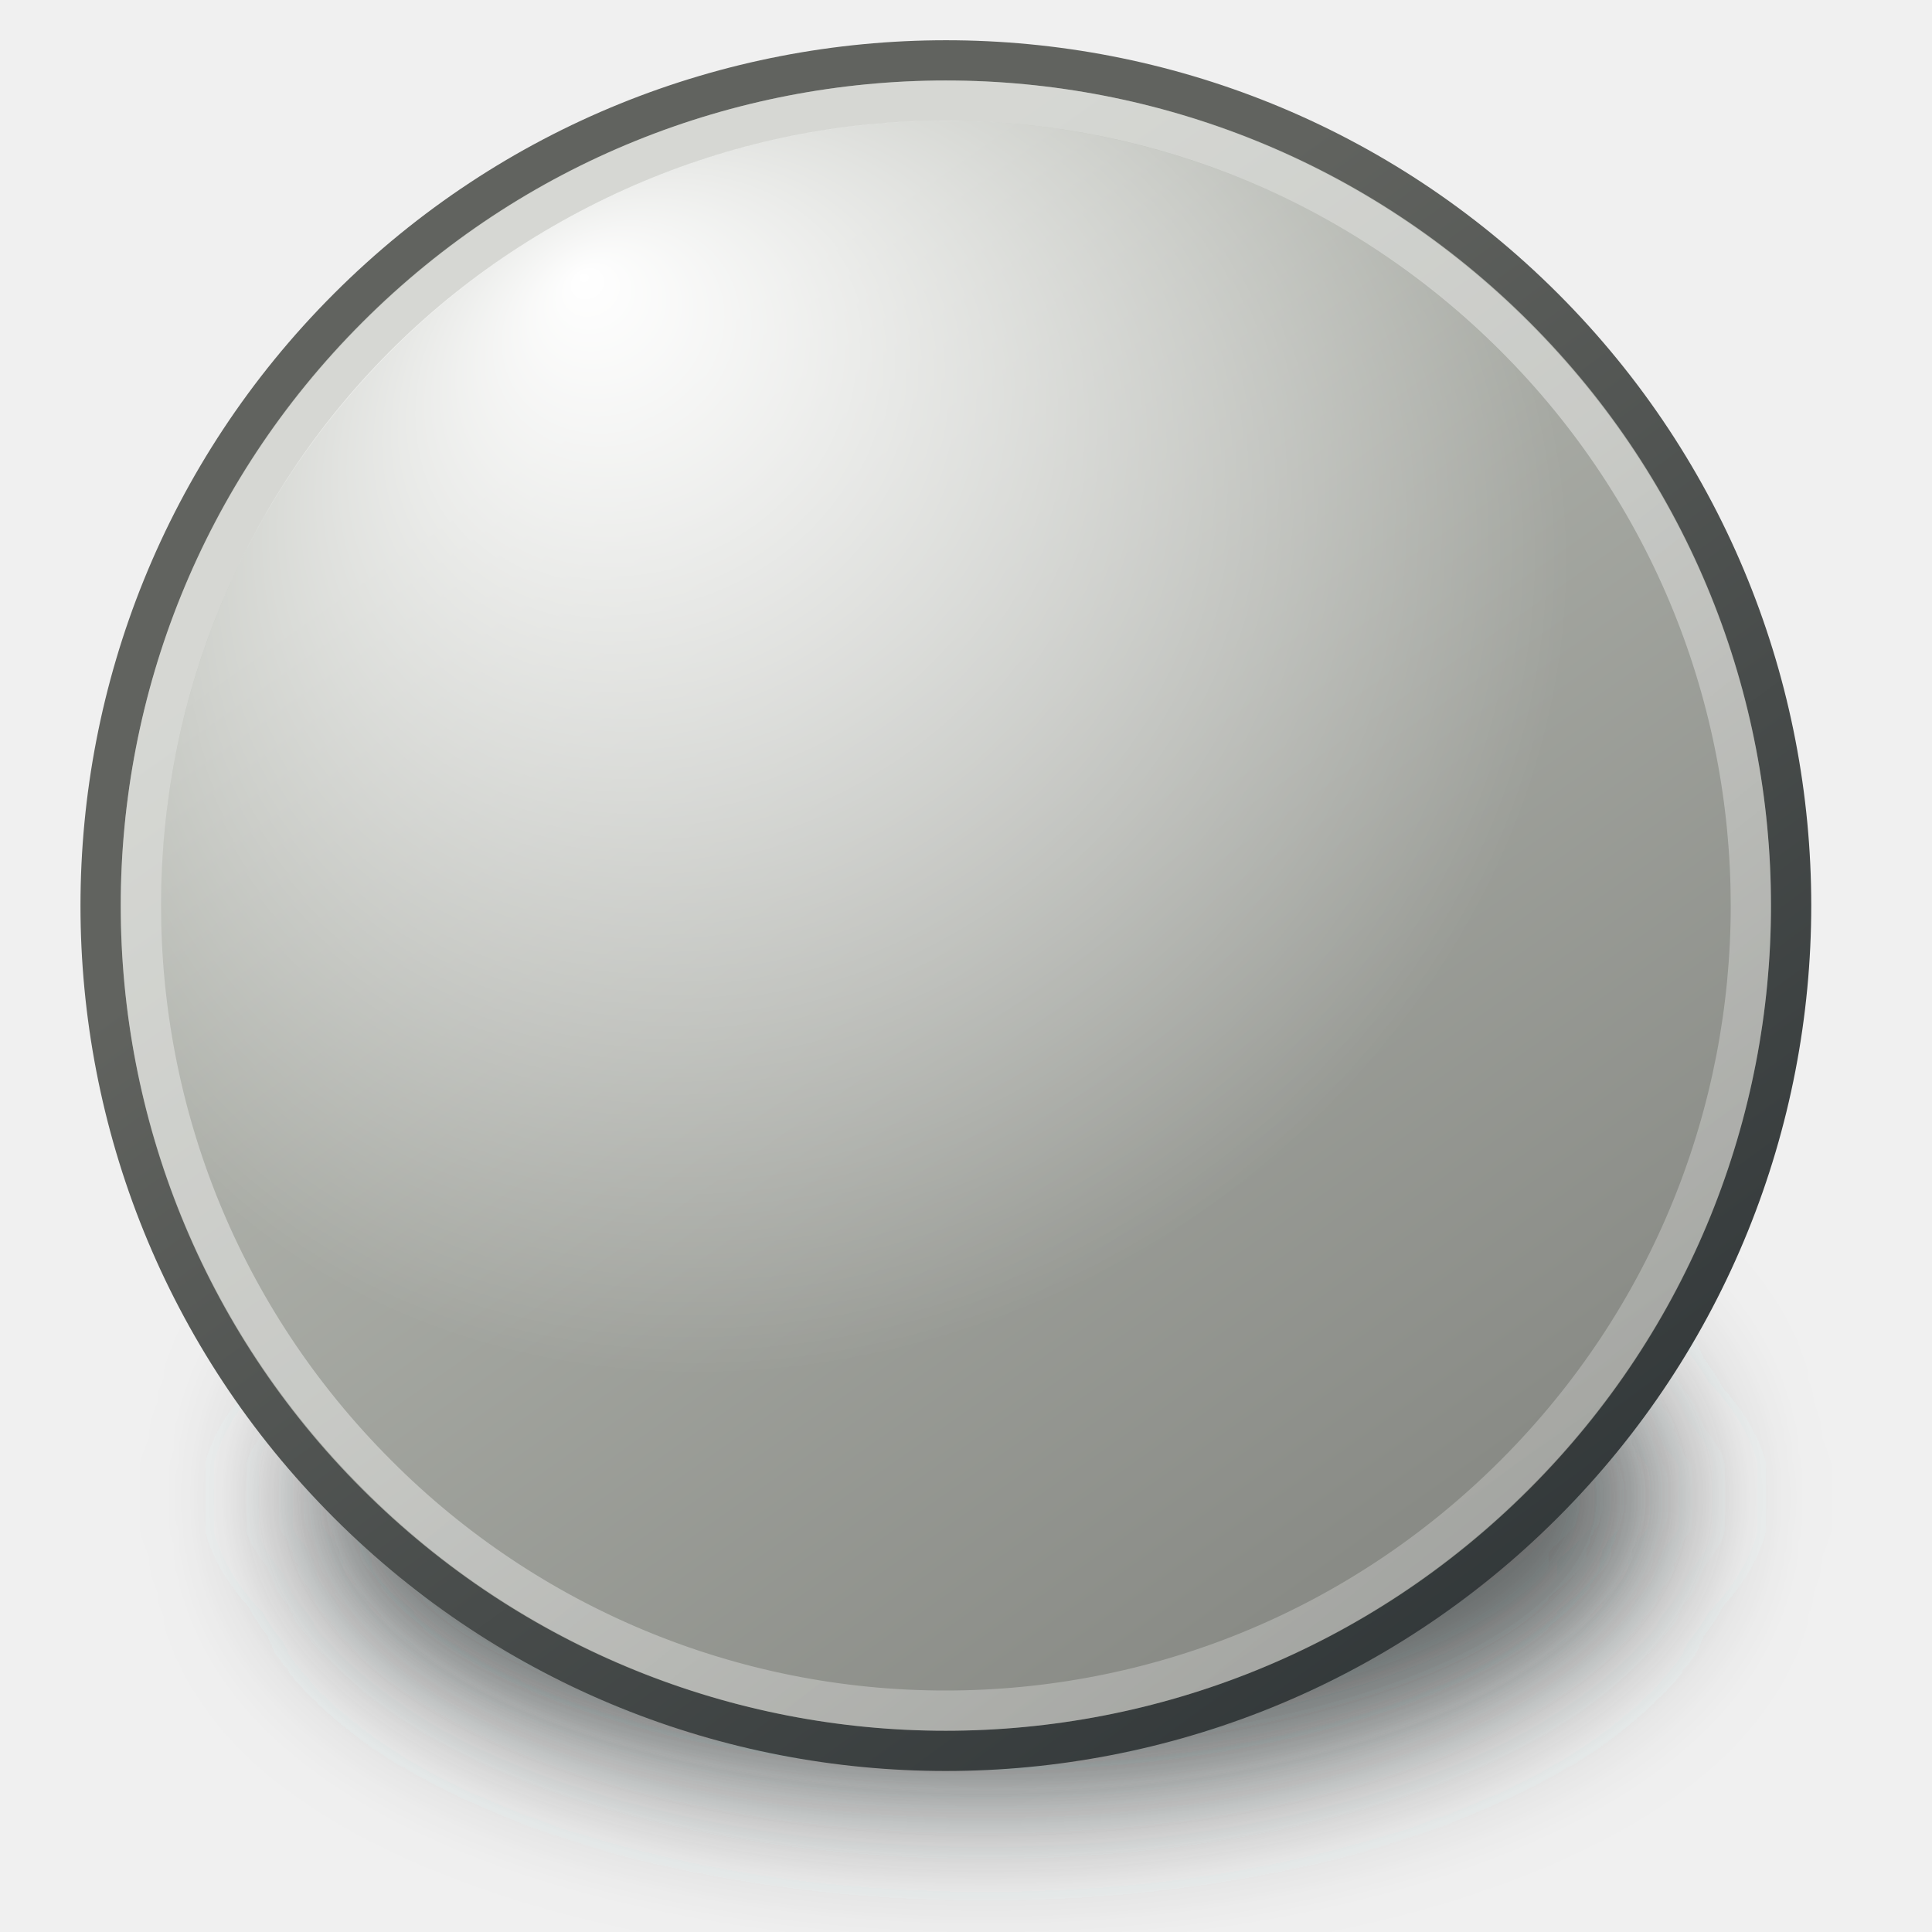
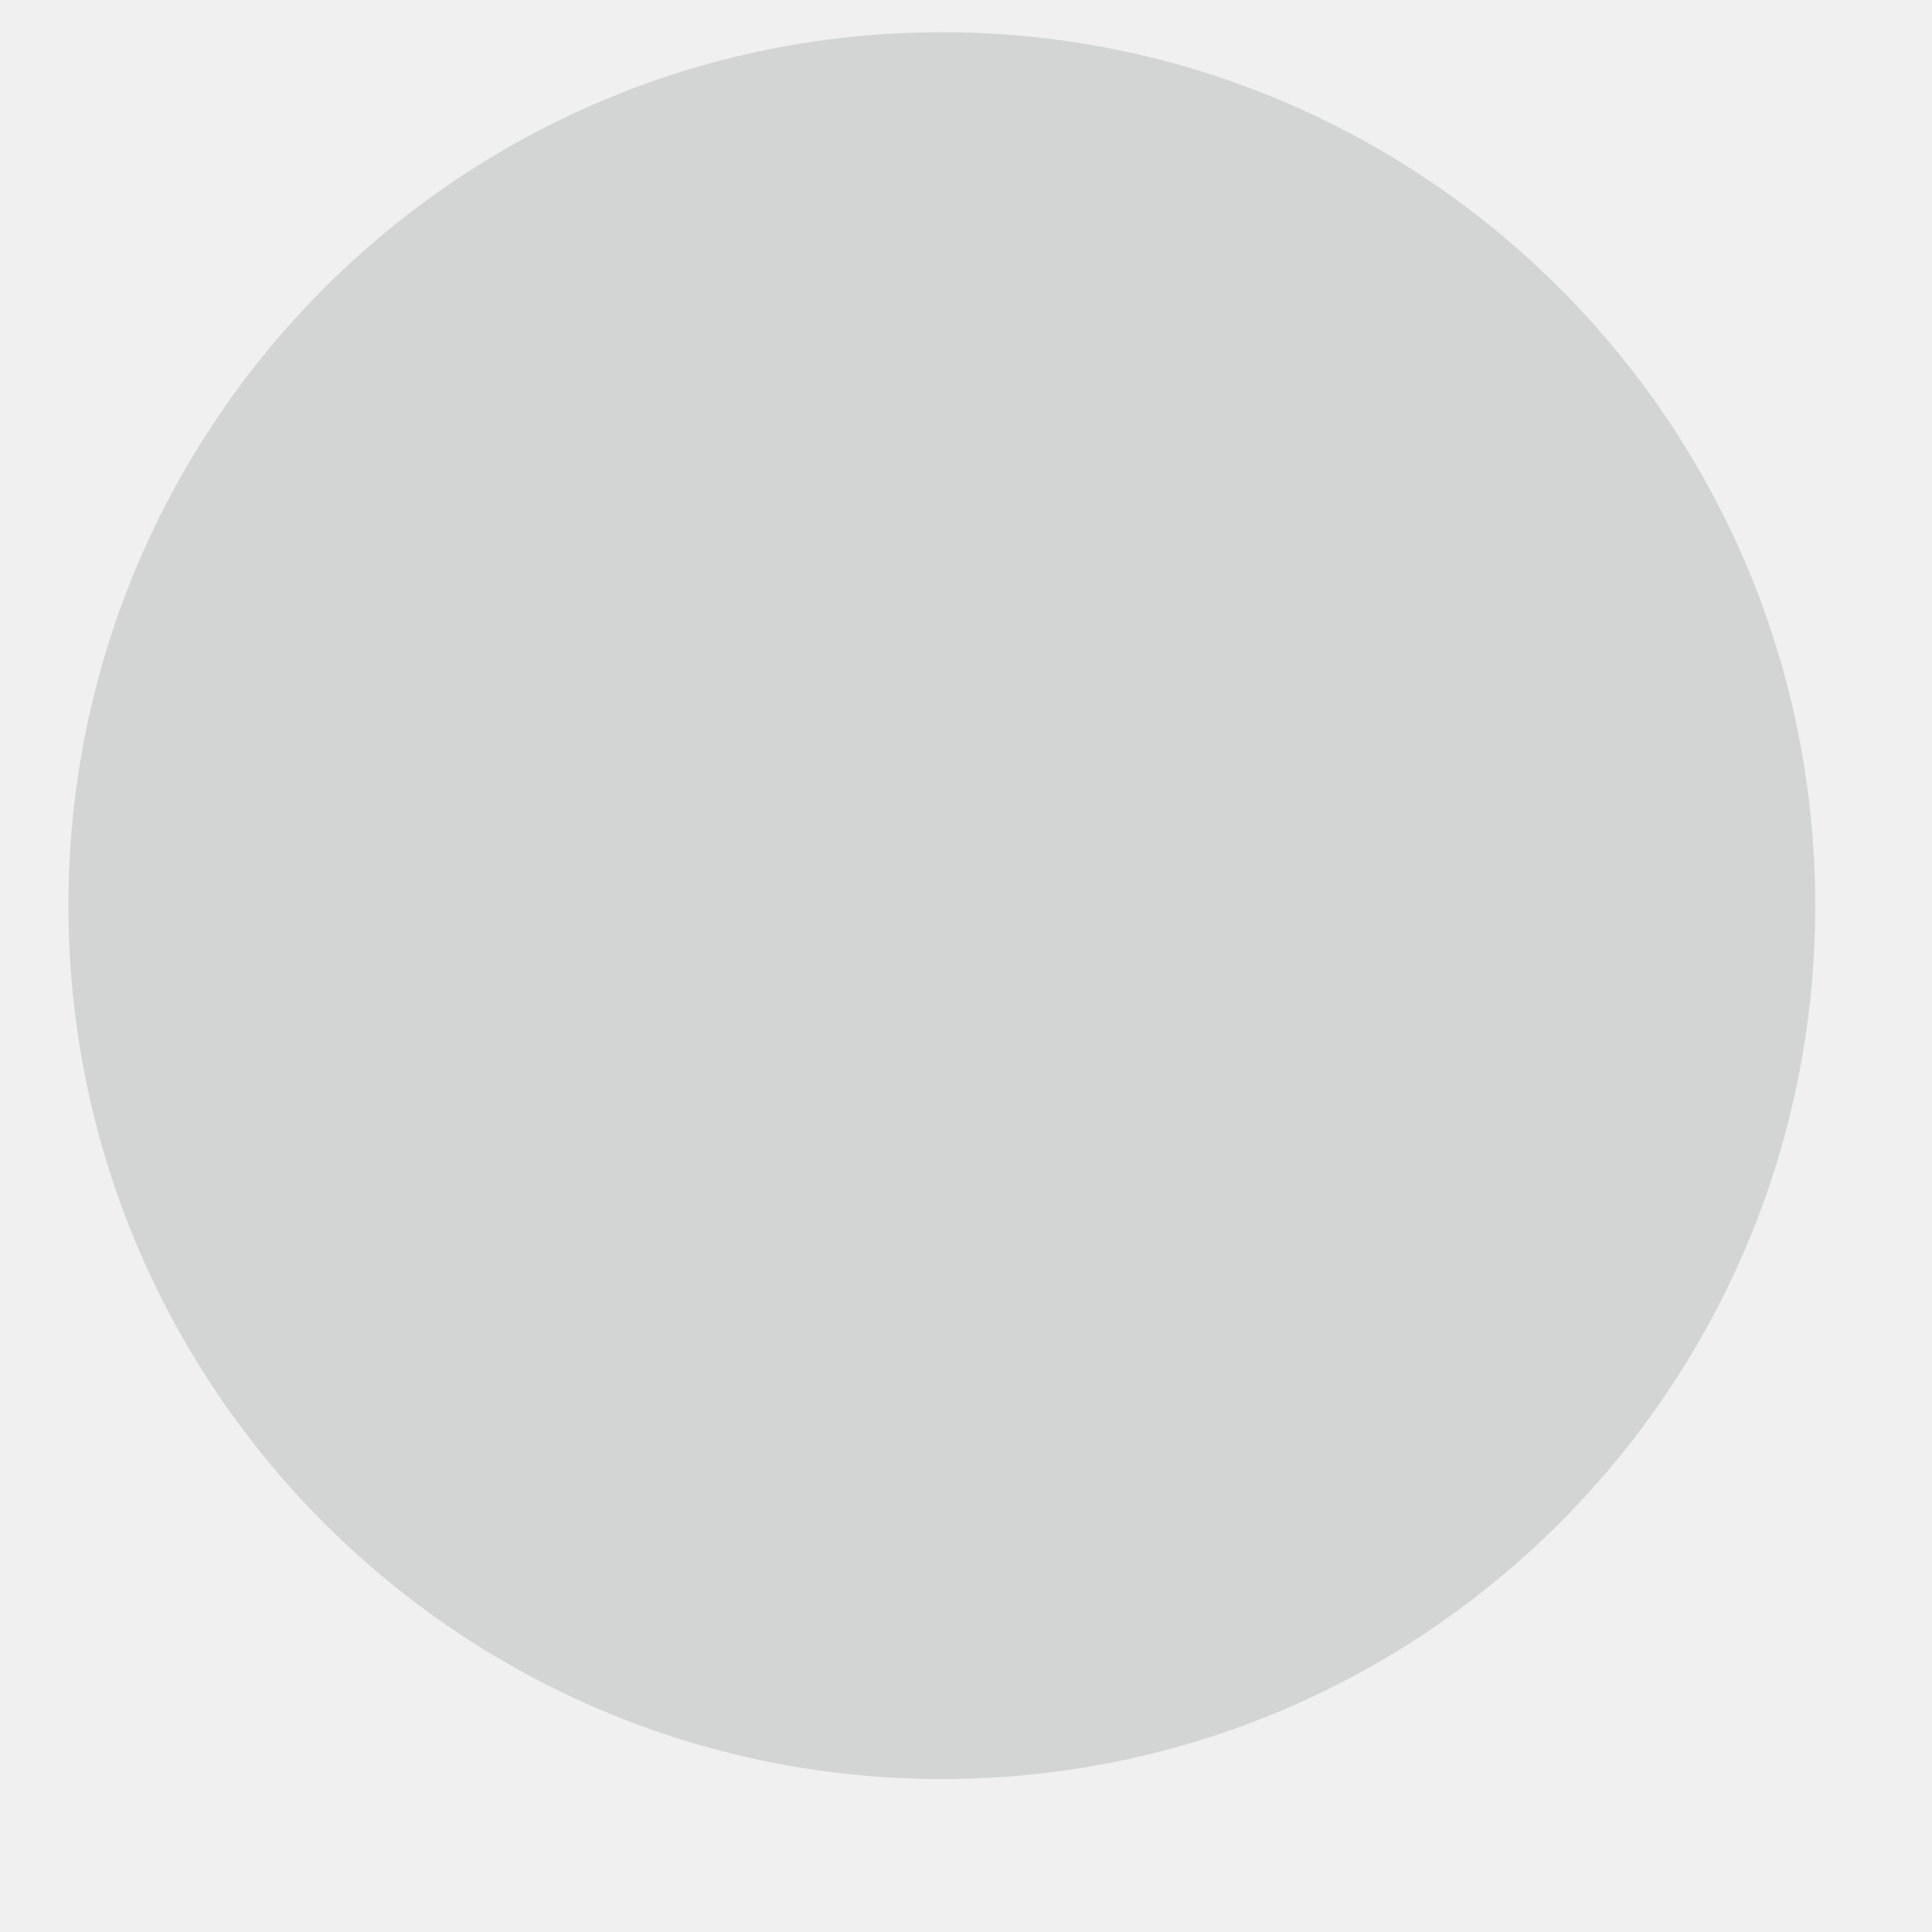
- <svg xmlns="http://www.w3.org/2000/svg" xmlns:xlink="http://www.w3.org/1999/xlink" width="48" height="48" version="1.0">
-   <defs>
-     <linearGradient id="a">
-       <stop offset="0" stop-color="#2e3436" />
-       <stop offset="1" stop-color="#61635f" />
-     </linearGradient>
-     <linearGradient xlink:href="#a" id="h" gradientUnits="userSpaceOnUse" gradientTransform="matrix(2.79814 0 0 2.79814 1.115 .115)" x1="14.346" y1="14.694" x2="6.81" y2="4.345" />
-     <linearGradient id="b">
-       <stop offset="0" stop-color="#babdb6" />
-       <stop offset="1" stop-color="#888a85" />
-     </linearGradient>
-     <linearGradient xlink:href="#b" id="g" gradientUnits="userSpaceOnUse" gradientTransform="matrix(2.79814 0 0 2.79814 1.115 .115)" x1="4.837" y1="3.566" x2="12.06" y2="13.822" />
-     <linearGradient id="c">
-       <stop offset="0" stop-color="#fff" />
-       <stop offset="1" stop-color="#fff" stop-opacity="0" />
-     </linearGradient>
-     <linearGradient xlink:href="#c" id="i" gradientUnits="userSpaceOnUse" gradientTransform="matrix(-3.0771 0 0 -3.07701 48.117 47.115)" x1="6.849" y1="8.68" x2="-3.385" y2="-4.135" />
-     <linearGradient id="d">
-       <stop offset="0" stop-color="#fff" />
-       <stop offset="1" stop-color="#fff" stop-opacity="0" />
-     </linearGradient>
-     <filter id="e" x="-.129" width="1.259" y="-.296" height="1.591">
-       <feGaussianBlur stdDeviation=".863" />
-     </filter>
-     <filter id="f" x="-.294" width="1.588" y="-.247" height="1.493">
-       <feGaussianBlur stdDeviation=".433" />
-     </filter>
-     <radialGradient xlink:href="#d" id="j" gradientUnits="userSpaceOnUse" gradientTransform="matrix(1.02344 0 0 .88709 -.271 .706)" cx="11.736" cy="7.369" fx="11.801" fy="1.173" r="9.975" />
-   </defs>
-   <path d="M52 144.5c0 1.932-3.584 3.5-8 3.5s-8-1.568-8-3.5 3.584-3.5 8-3.5 8 1.568 8 3.5z" transform="matrix(2.1 0 0 2.09981 -67.912 -266.223)" opacity=".75" fill="#2e3436" fill-rule="evenodd" filter="url(#e)" enable-background="new" />
-   <path d="M13.35 4.747a1.866 1.943 0 11-3.732 0 1.866 1.943 0 113.732 0z" transform="matrix(6.16435 -3.58942 2.64537 4.6211 -64.045 36.188)" opacity=".2" fill="#fff" filter="url(#f)" enable-background="new" />
-   <path d="M38.35 37.35c-8.199 8.199-21.506 8.2-29.703.003S.45 15.849 8.65 7.65c8.199-8.199 21.506-8.2 29.703-.003s8.196 21.504-.003 29.703z" fill="url(#g)" stroke="url(#h)" enable-background="new" />
-   <path d="M23.5 42.5c5.13 0 10.231-1.962 14.135-5.866 7.82-7.82 7.819-20.451 0-28.27-7.818-7.818-20.45-7.82-28.27 0s-7.819 20.452 0 28.27A19.915 19.915 0 0023.5 42.5z" opacity=".4" fill="none" stroke="url(#i)" enable-background="new" />
-   <path transform="scale(1.95483) rotate(-30 12.896 10.845)" d="M21.781 10.983a9.975 9.975 0 11-19.95 0 9.975 9.975 0 1119.95 0z" fill="url(#j)" enable-background="new" />
+ <svg xmlns="http://www.w3.org/2000/svg" version="1.1" id="Layer_1" x="0px" y="0px" viewBox="0 0 48 48" style="enable-background:new 0 0 48 48;" xml:space="preserve">
+   <style type="text/css">
+ 	.st0{fill:#D3D5D5;}
+ </style>
+   <circle class="st0" cx="23.4" cy="22.5" r="21.7" />
</svg>
